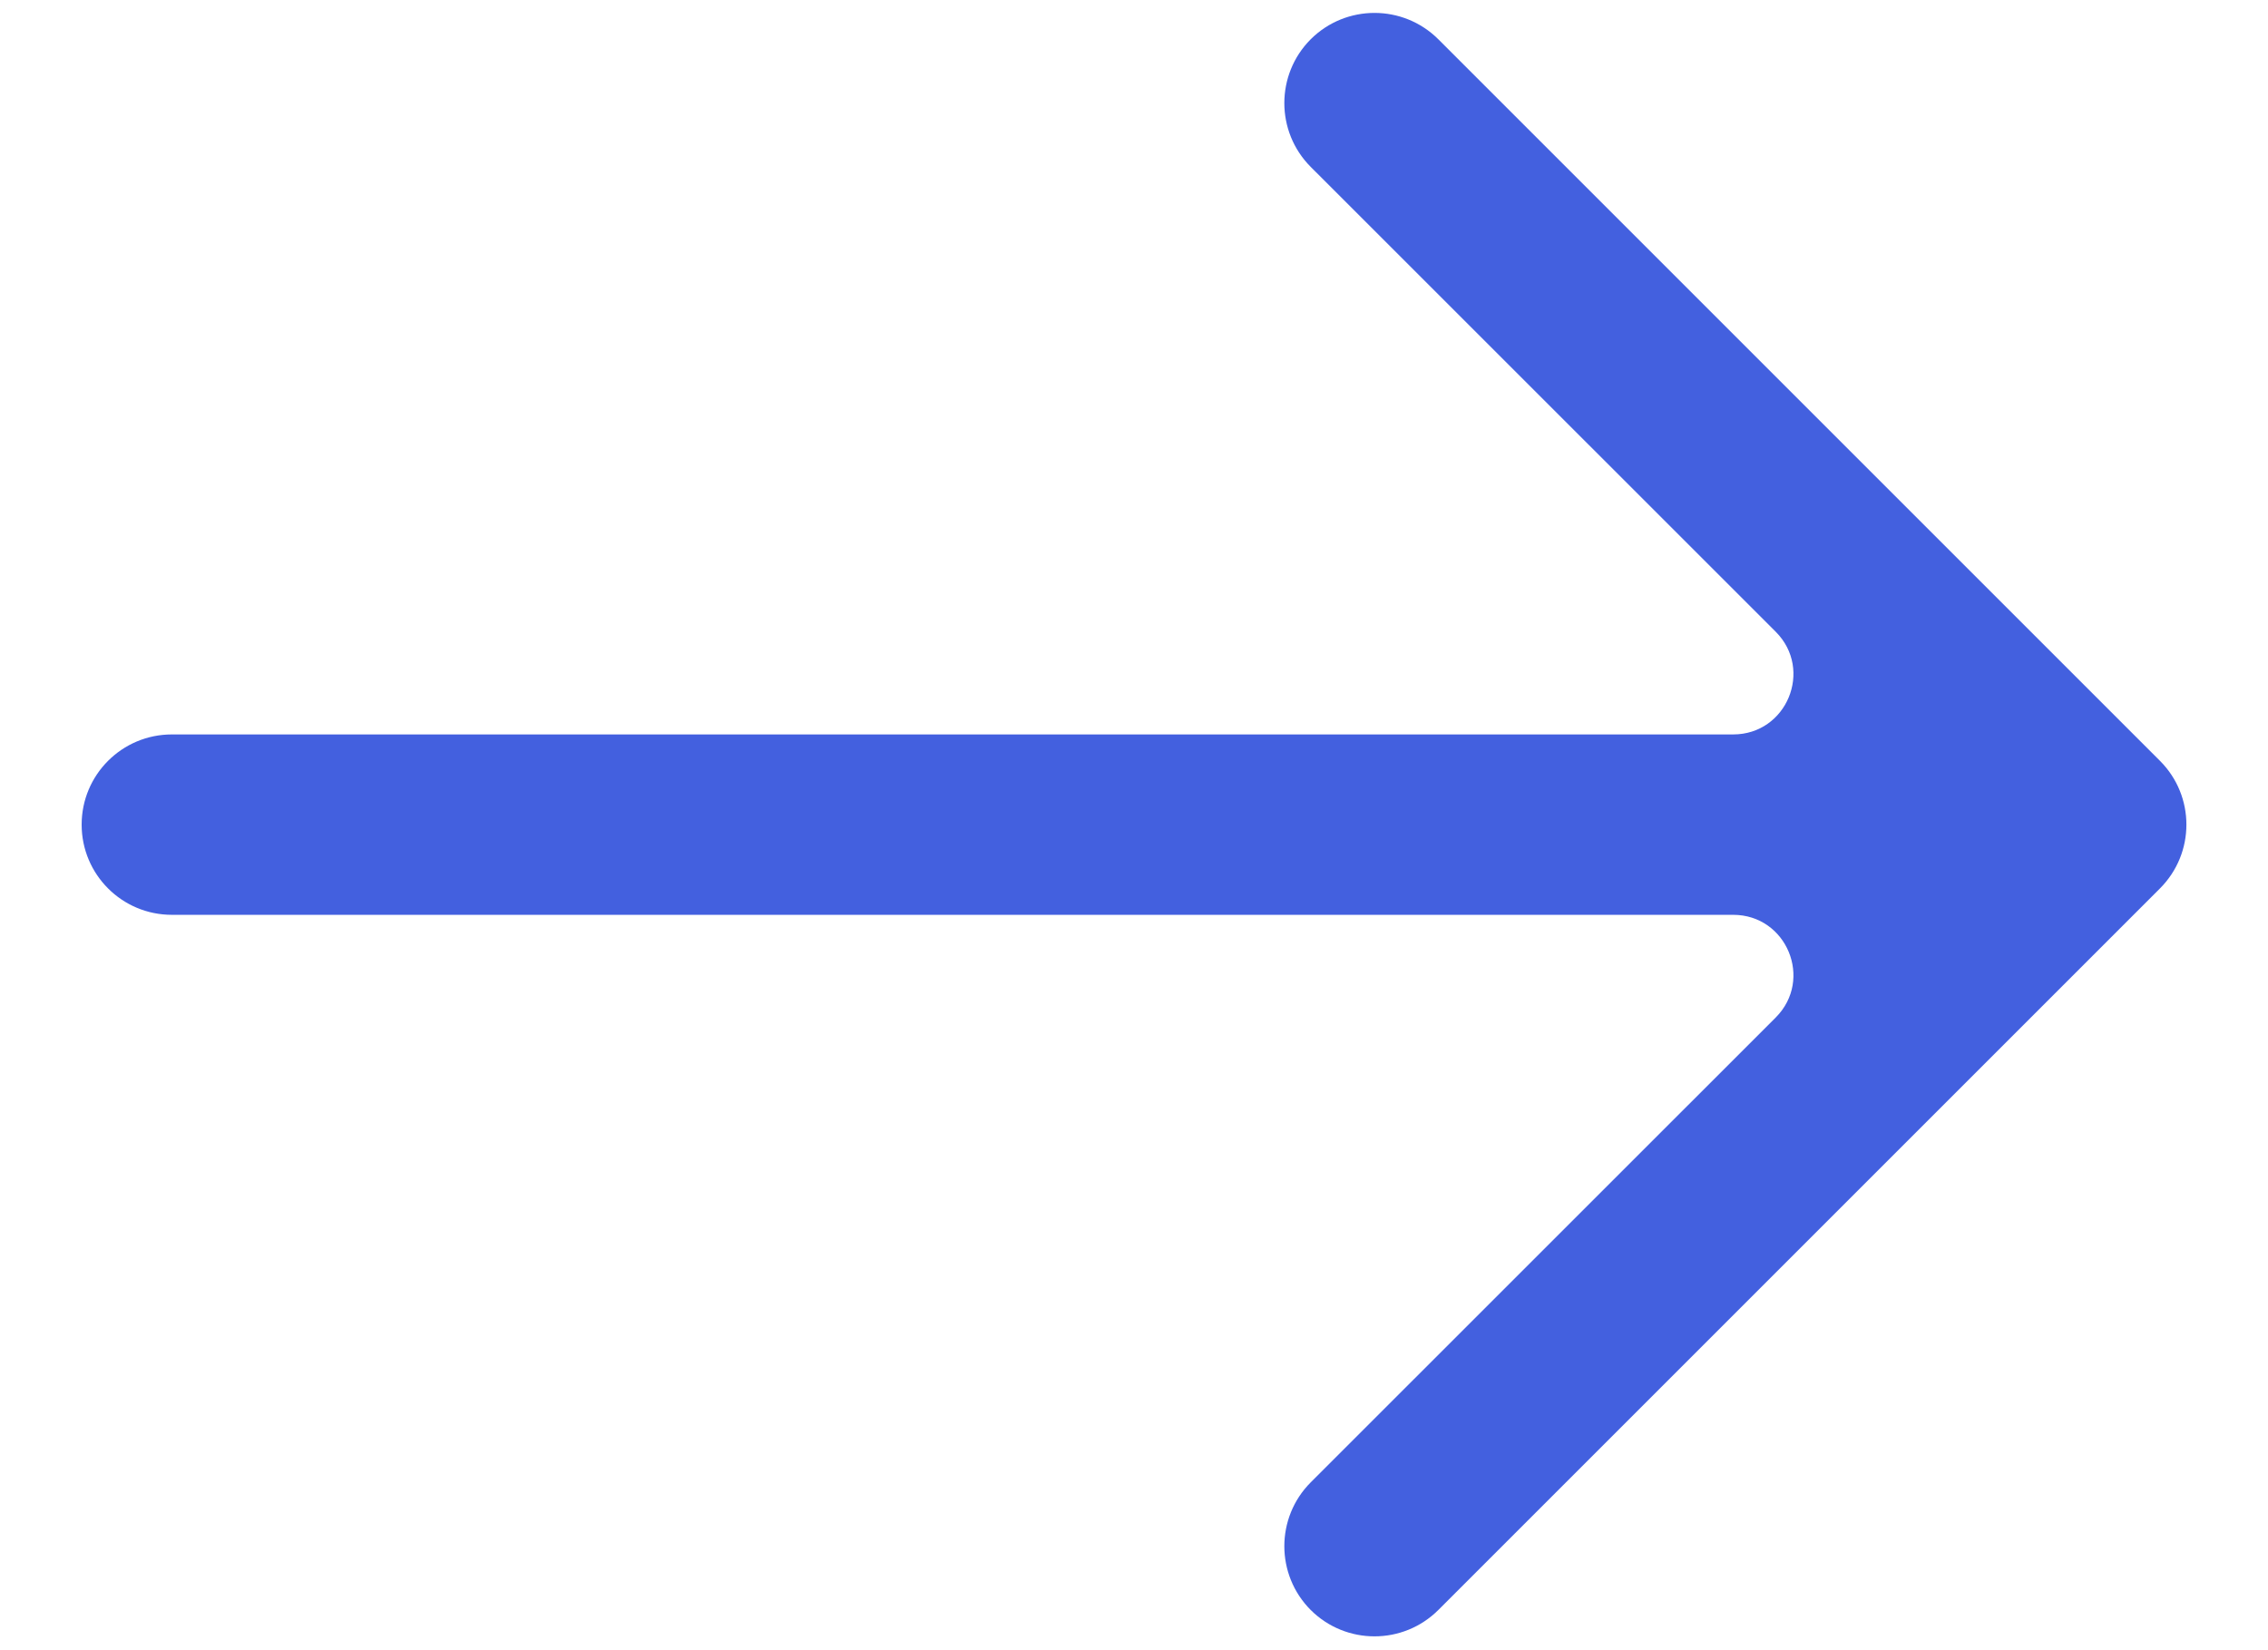
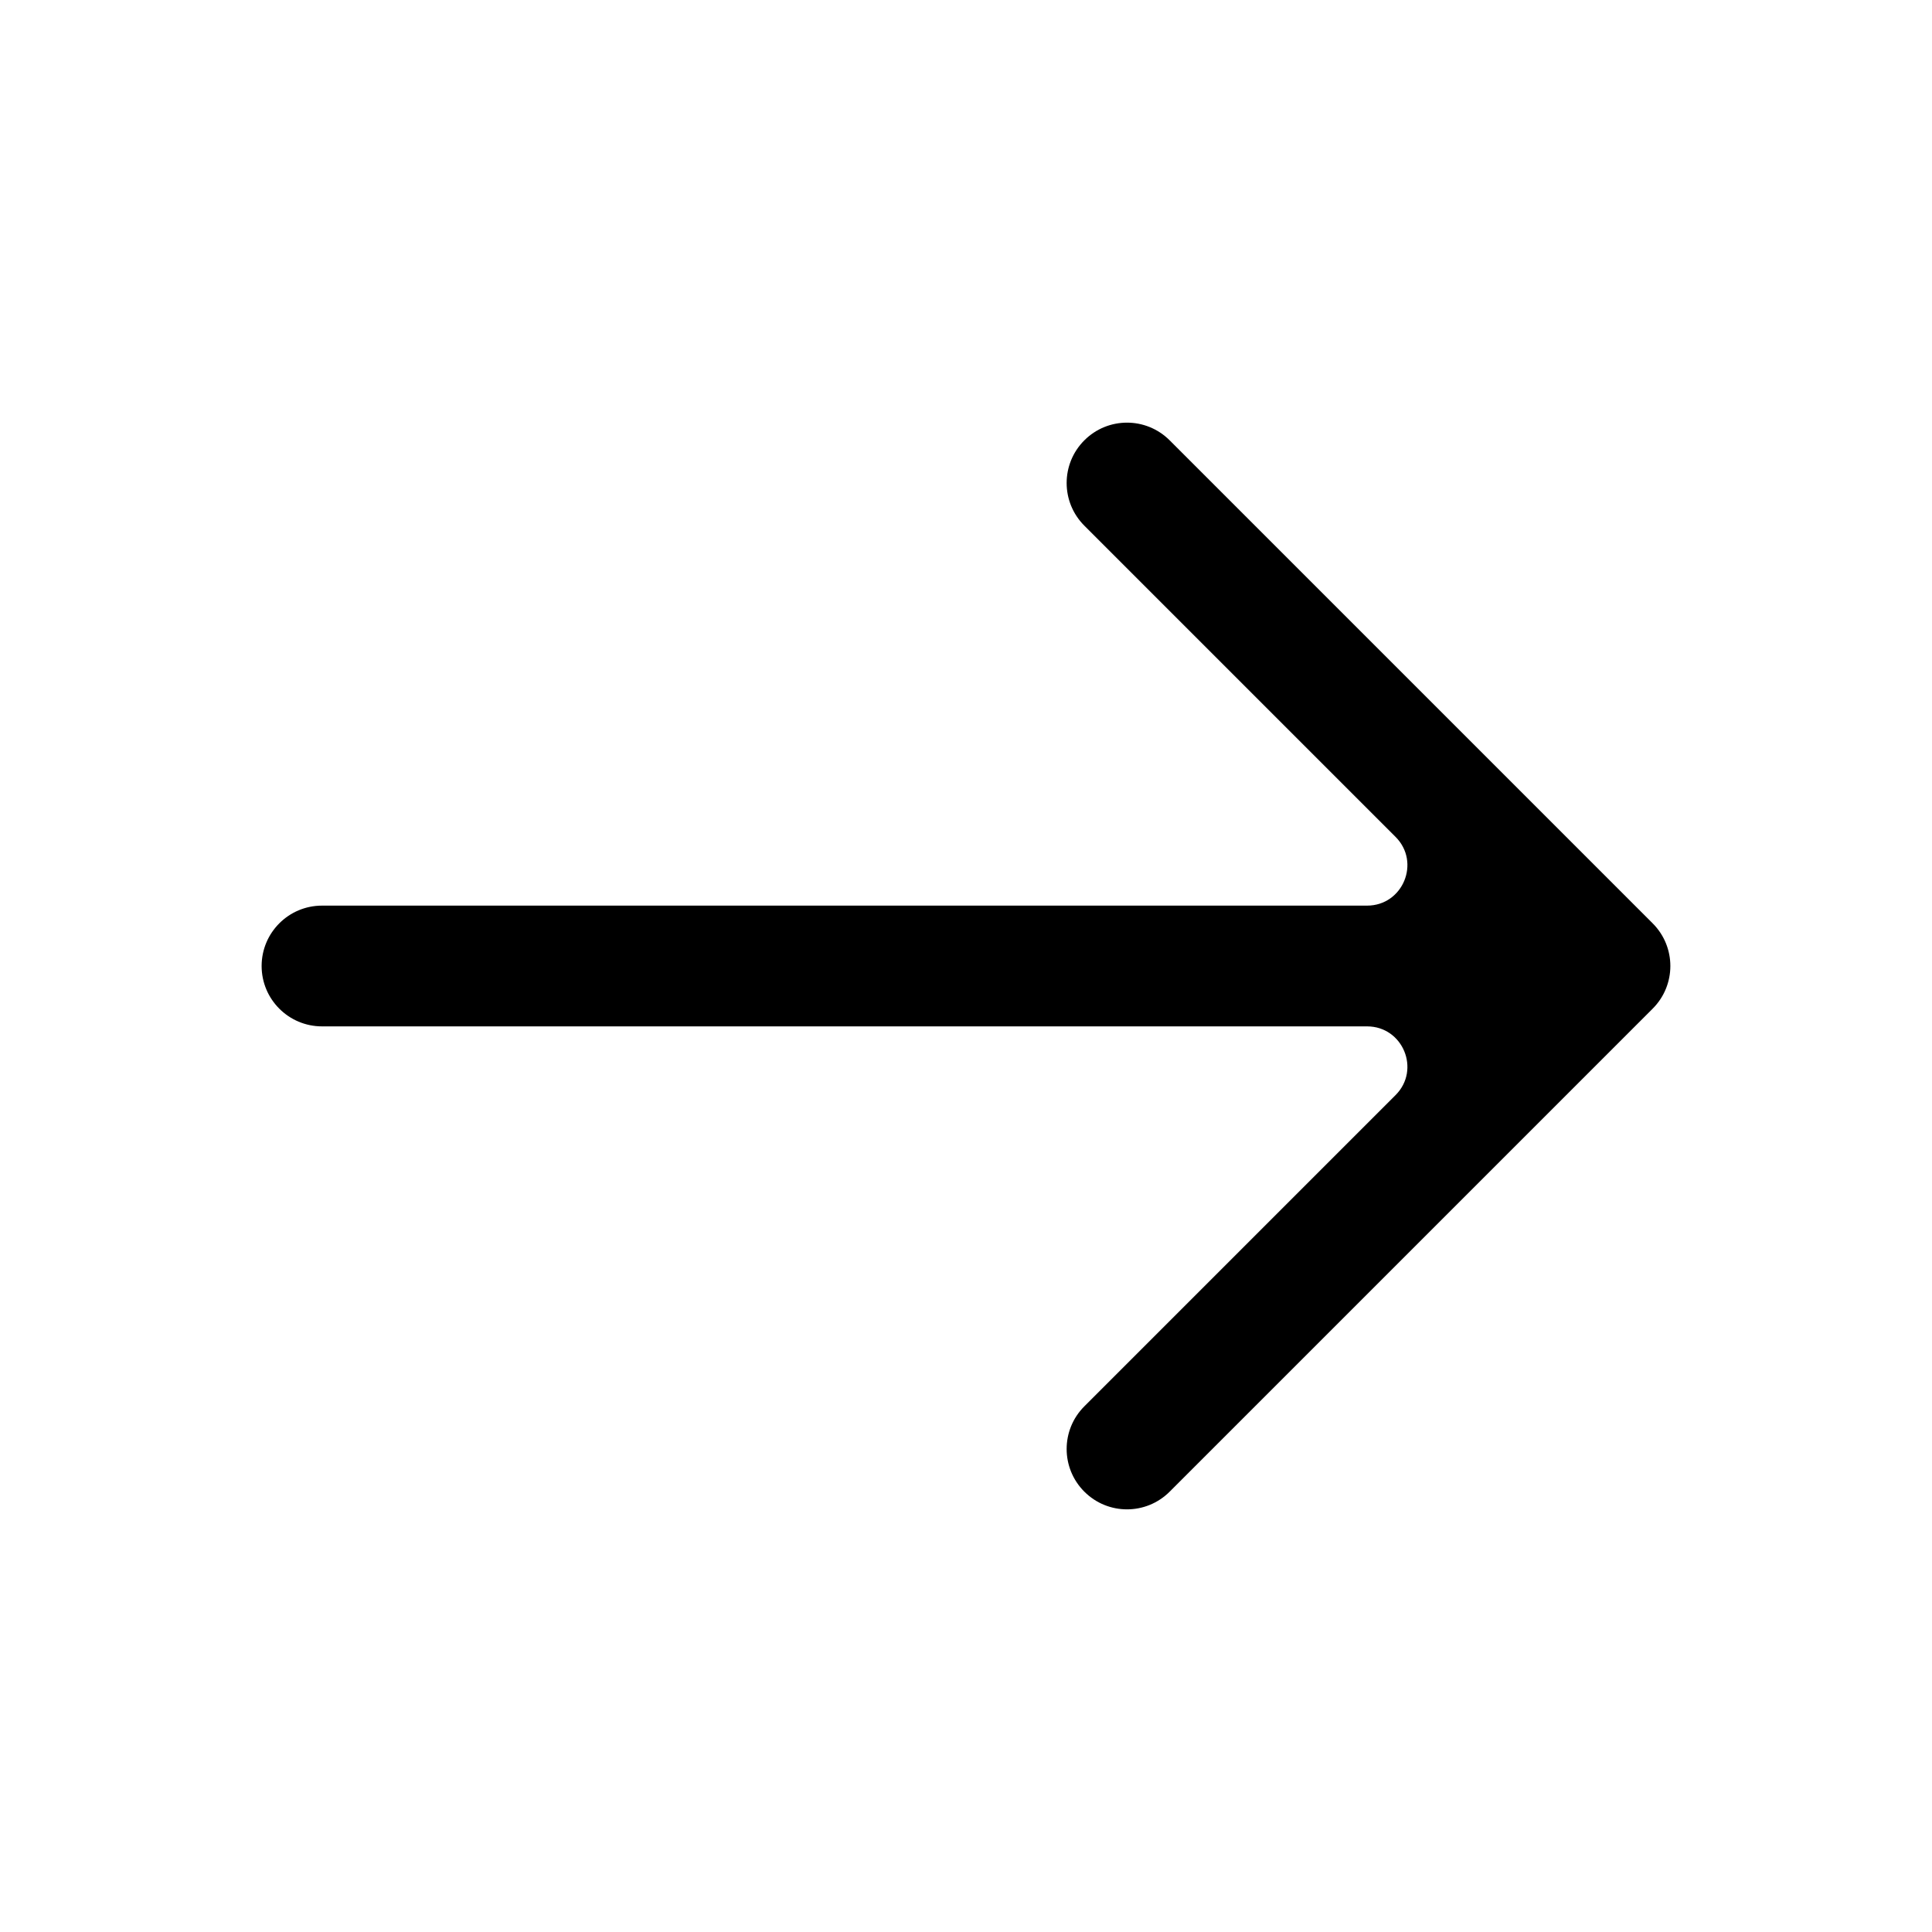
- <svg xmlns="http://www.w3.org/2000/svg" width="22" height="16" viewBox="0 0 22 16" fill="none">
-   <path d="M12.714 1.619C12.373 1.277 12.373 0.723 12.714 0.381C13.056 0.04 13.61 0.04 13.952 0.381L20.952 7.381C21.294 7.723 21.294 8.277 20.952 8.619L13.952 15.619C13.61 15.96 13.056 15.96 12.714 15.619C12.373 15.277 12.373 14.723 12.714 14.381L17.225 9.871C17.592 9.503 17.332 8.875 16.812 8.875H1.667C1.183 8.875 0.792 8.483 0.792 8C0.792 7.517 1.183 7.125 1.667 7.125H16.812C17.332 7.125 17.592 6.497 17.225 6.129L12.714 1.619Z" fill="#4360DF" />
+ <svg xmlns="http://www.w3.org/2000/svg" width="24" height="24" viewBox="0 0 24 24" fill="none">
+   <path d="M13.47 6.53C13.177 6.237 13.177 5.763 13.47 5.47C13.763 5.177 14.237 5.177 14.53 5.47L20.53 11.47C20.823 11.763 20.823 12.237 20.53 12.53L14.53 18.53C14.237 18.823 13.763 18.823 13.47 18.53C13.177 18.237 13.177 17.763 13.47 17.47L17.336 13.604C17.651 13.289 17.428 12.75 16.982 12.75H4C3.586 12.75 3.25 12.414 3.25 12C3.25 11.586 3.586 11.25 4 11.25H16.982C17.428 11.25 17.651 10.711 17.336 10.396L13.47 6.53Z" fill="black" />
</svg>
